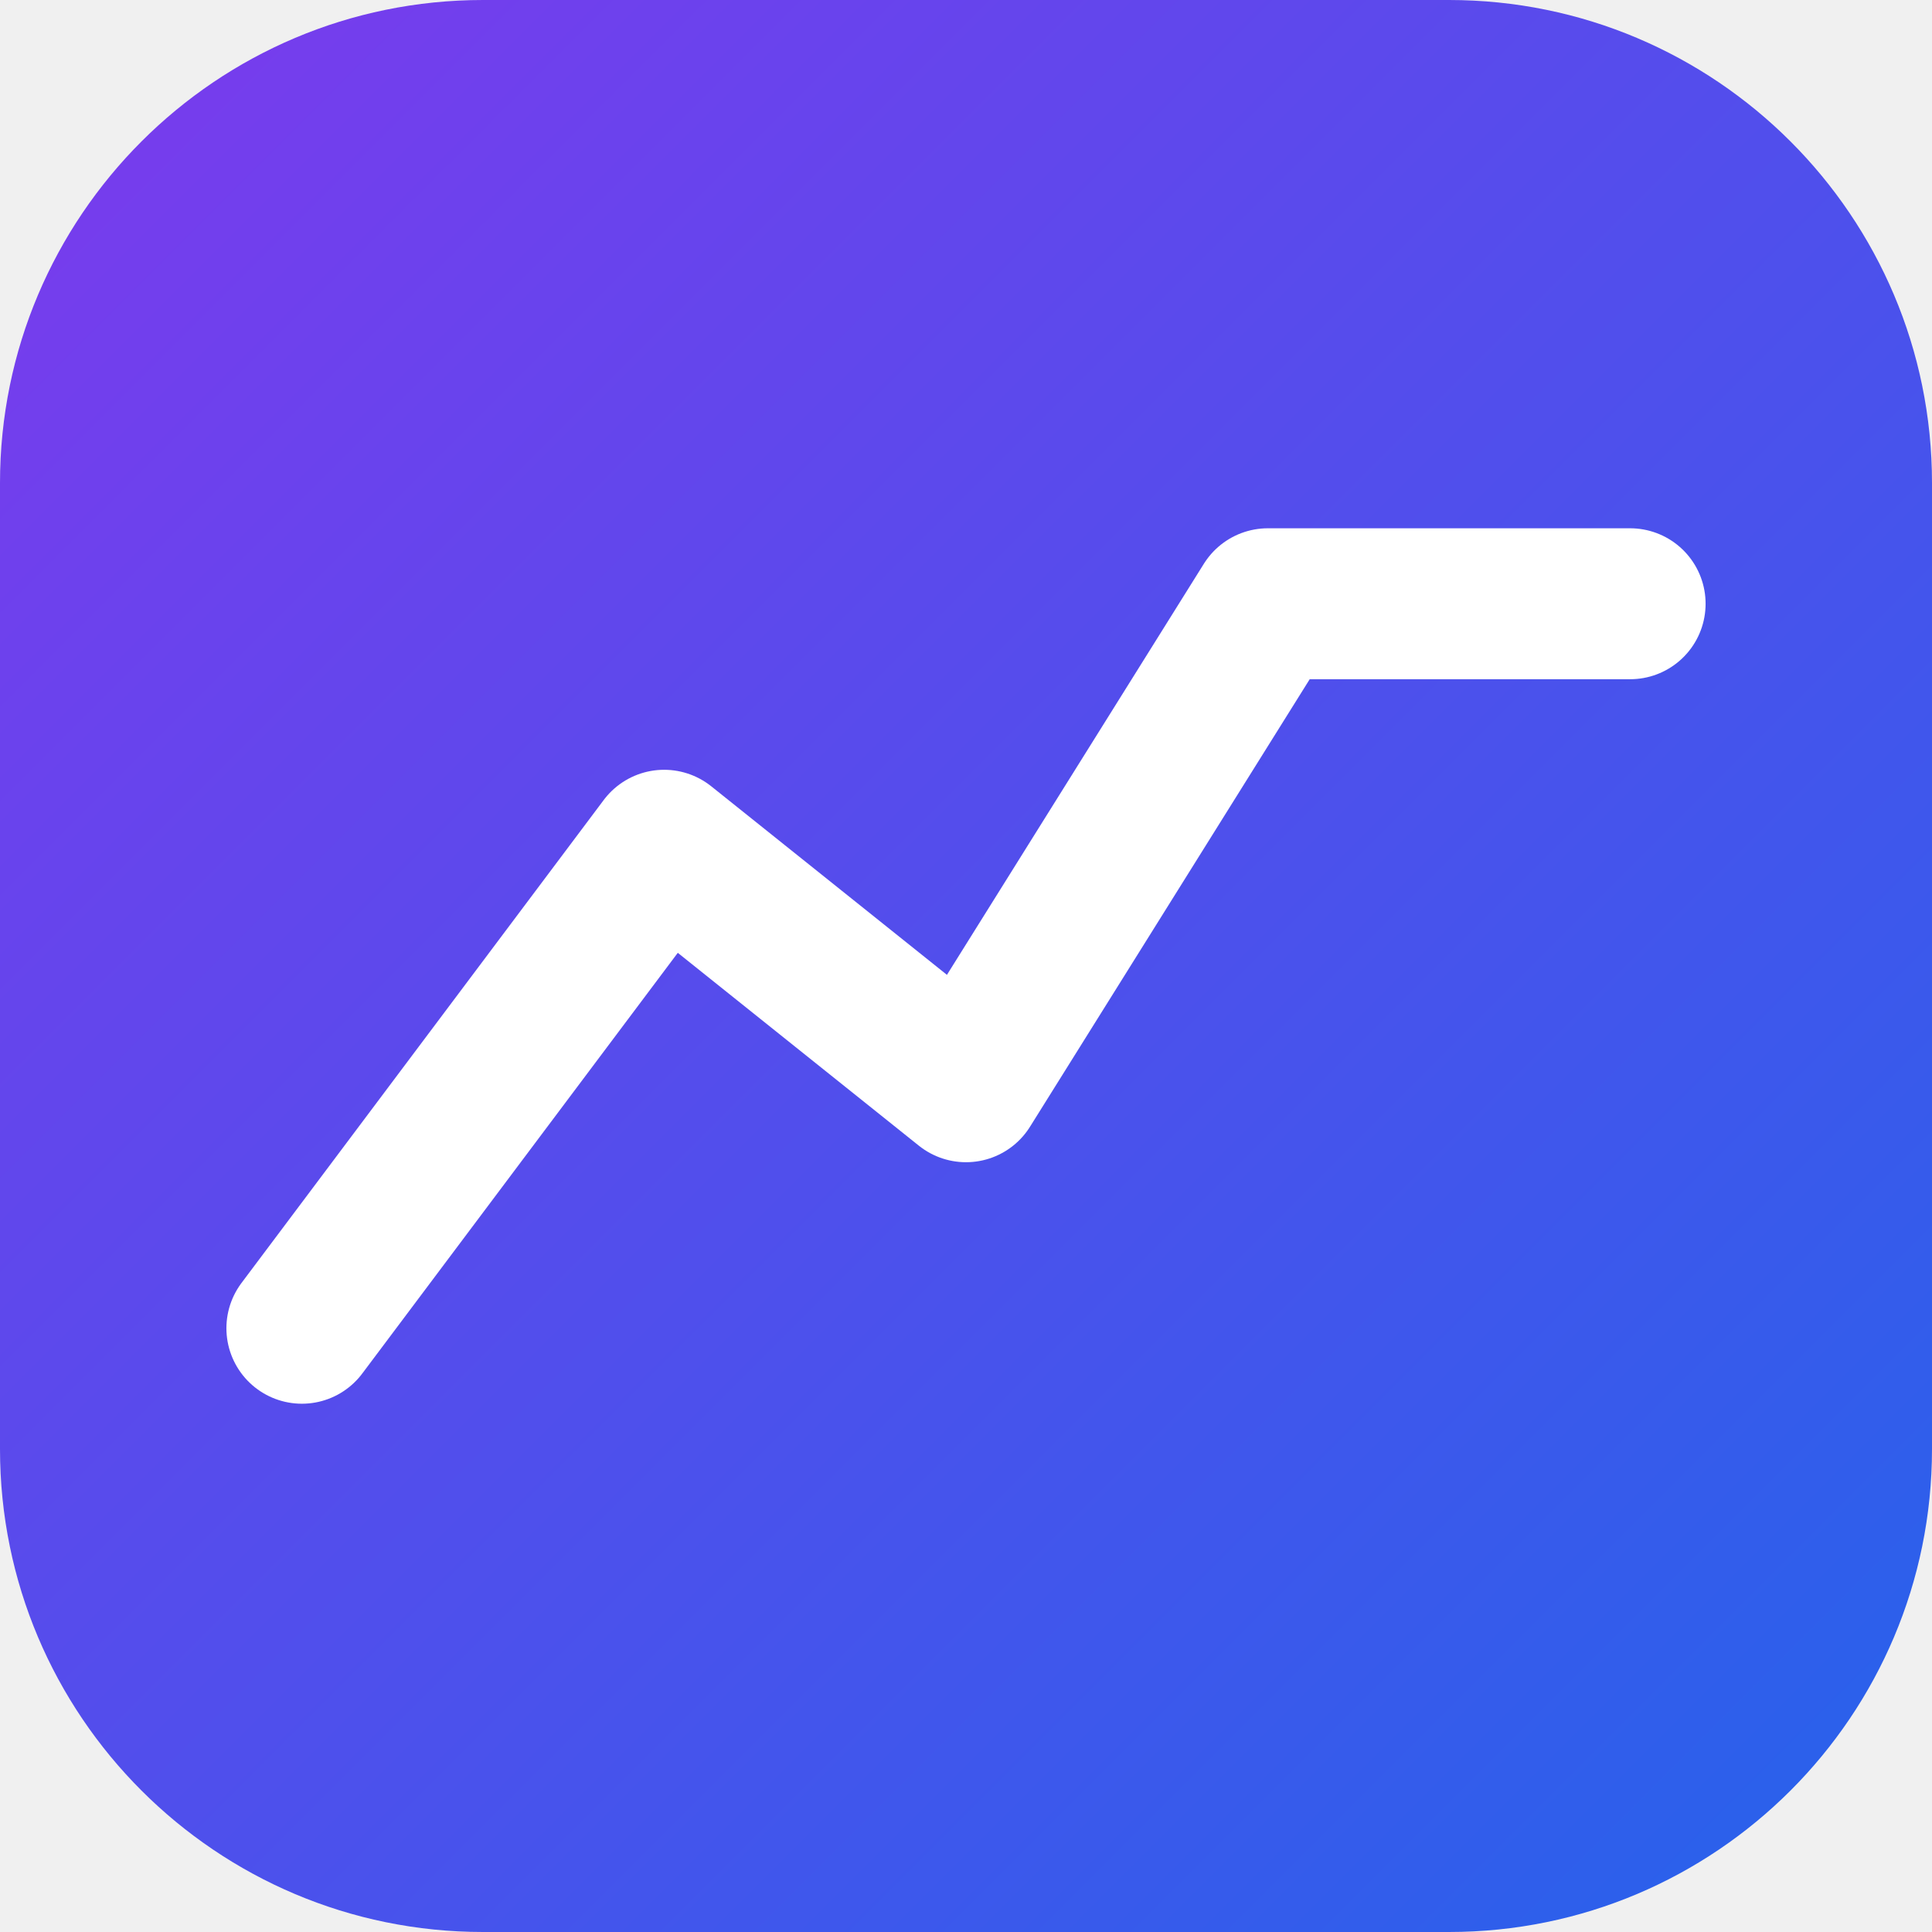
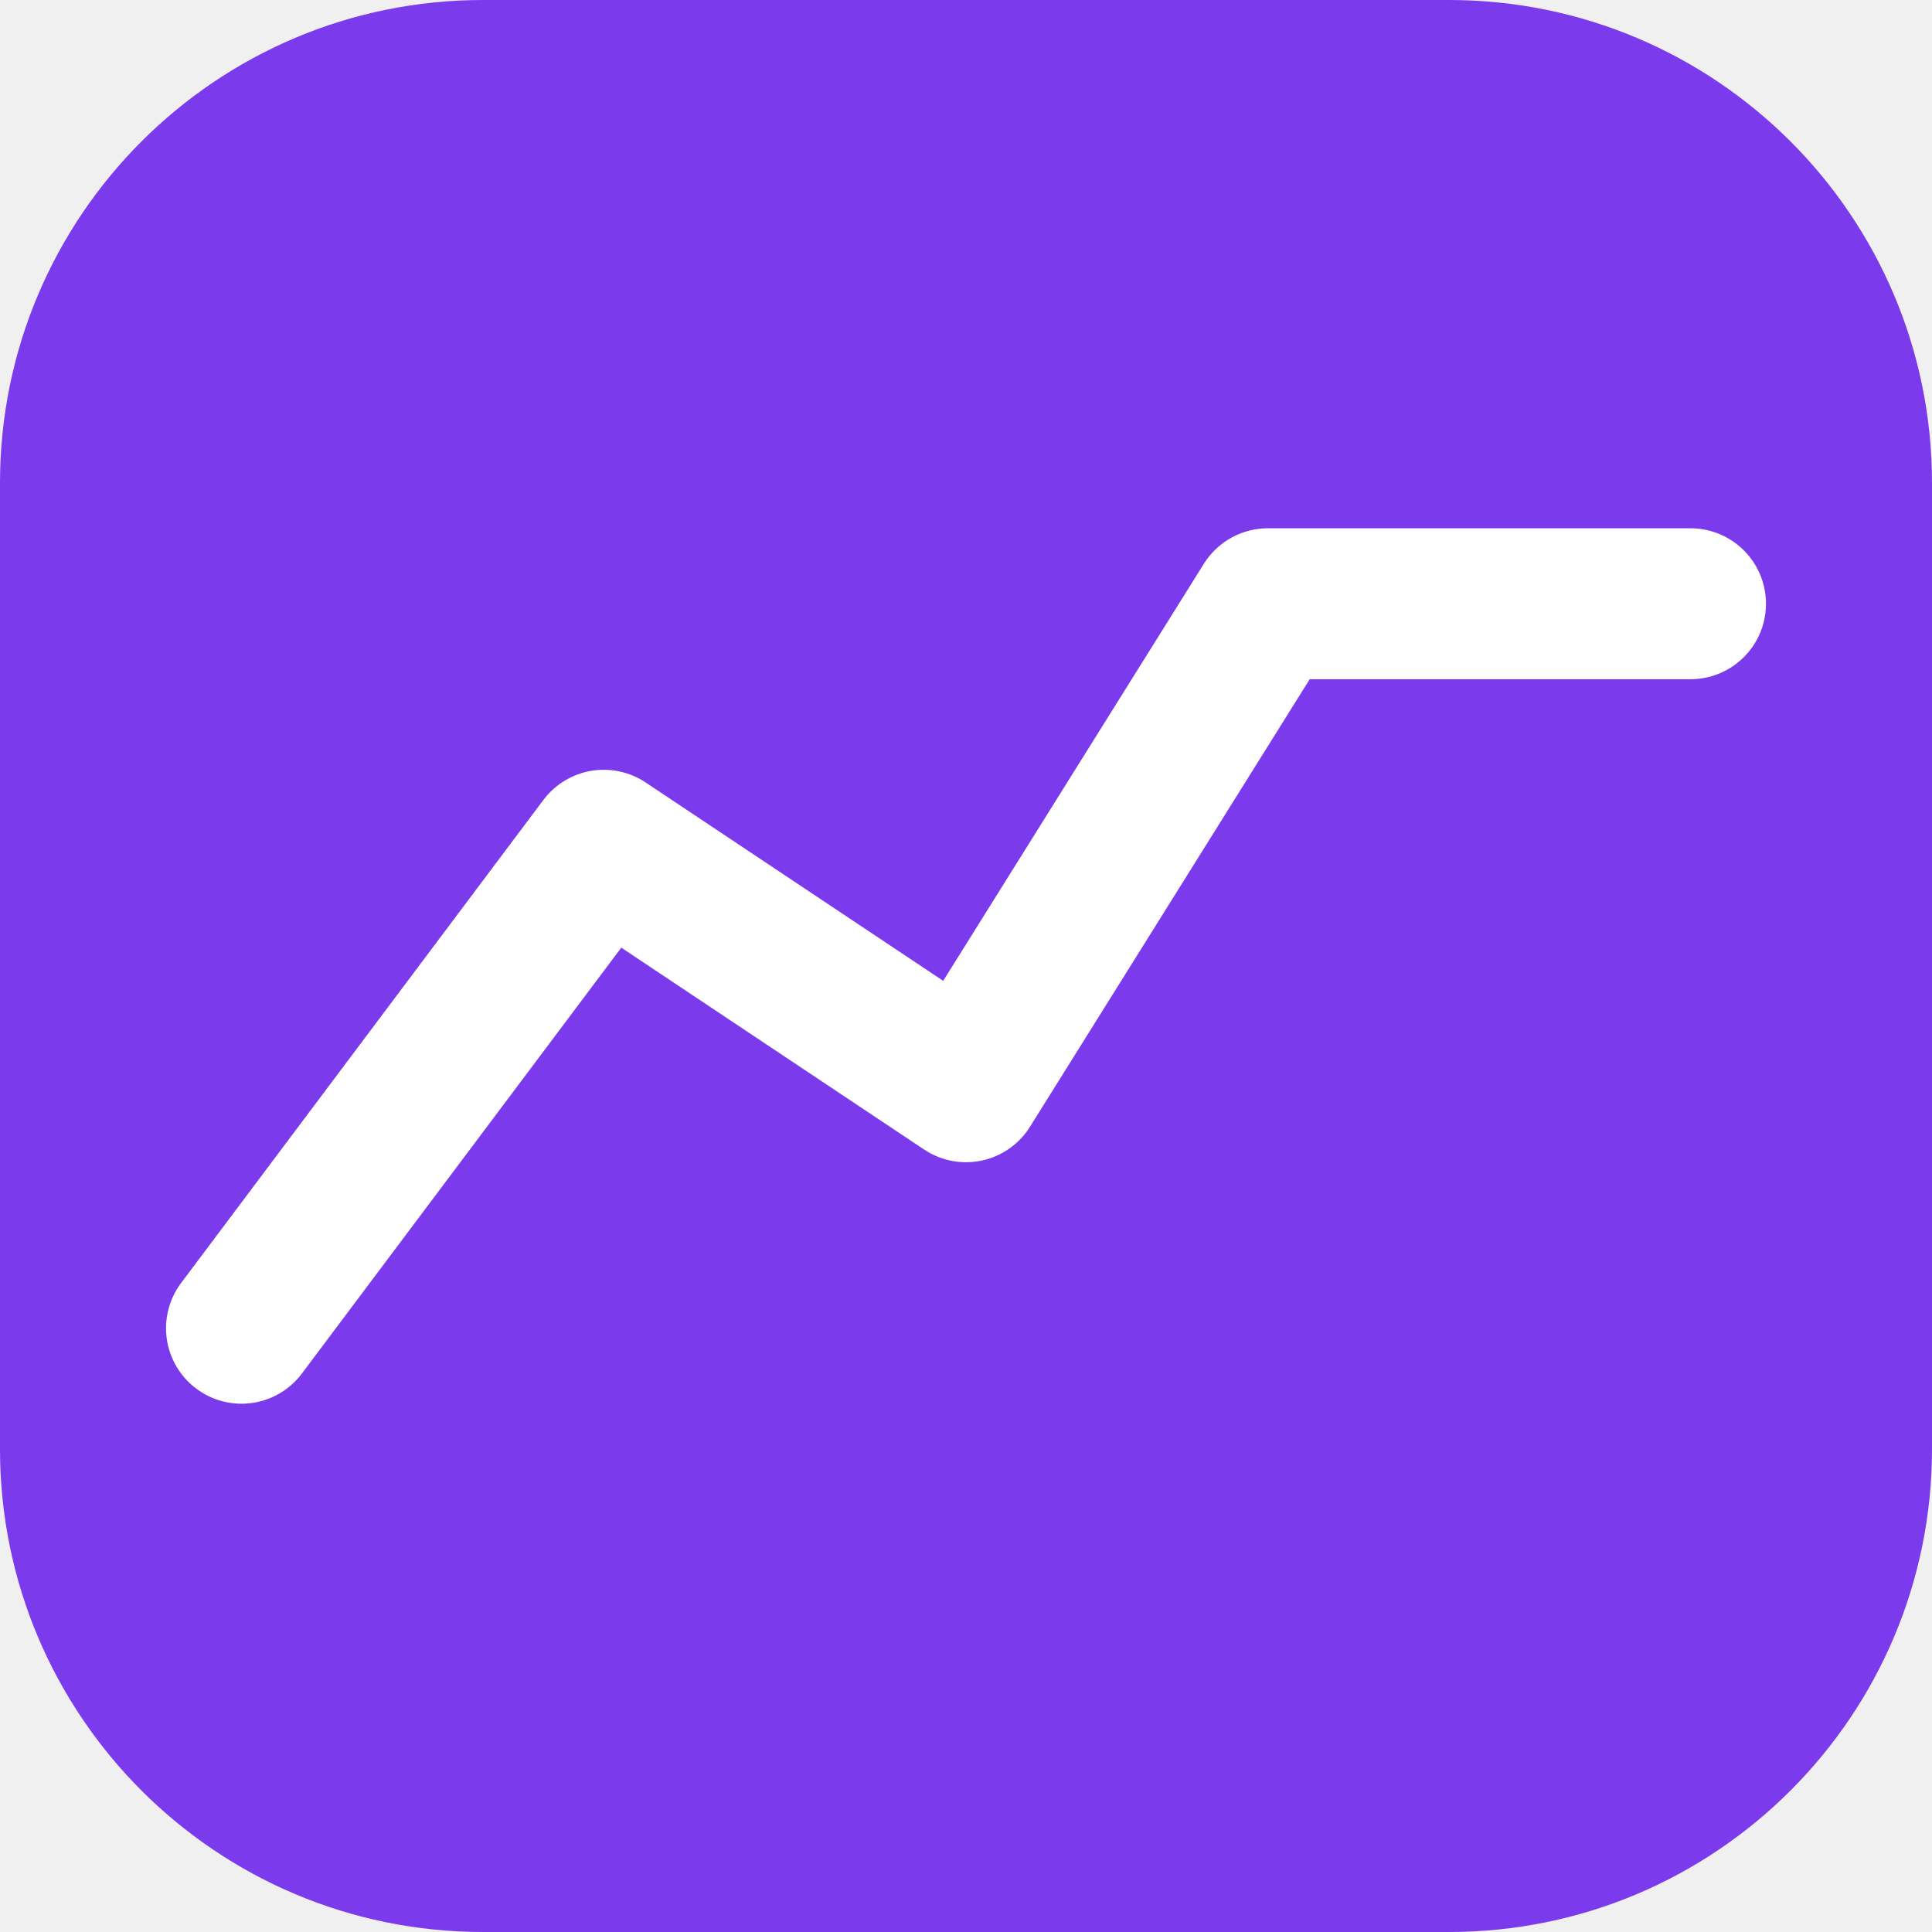
<svg xmlns="http://www.w3.org/2000/svg" viewBox="0 0 32 32" fill="none">
-   <rect width="32" height="32" rx="8" fill="url(#grad)" />
-   <polyline points="5,22 11,14 16,18 21,10 27,10" stroke="white" stroke-width="2.5" stroke-linecap="round" stroke-linejoin="round" fill="none" />
-   <defs>
-     <linearGradient id="grad" x1="0" y1="0" x2="32" y2="32" gradientUnits="userSpaceOnUse">
-       <stop offset="0%" stop-color="#7c3aed" />
-       <stop offset="100%" stop-color="#2563eb" />
-     </linearGradient>
-   </defs>
+   <rect width="32" height="32" rx="8" fill="#7c3aed" />
+   <polyline points="4,22 10,14 16,18 21,10 28,10" stroke="white" stroke-width="2.5" stroke-linecap="round" stroke-linejoin="round" fill="none" />
</svg>
